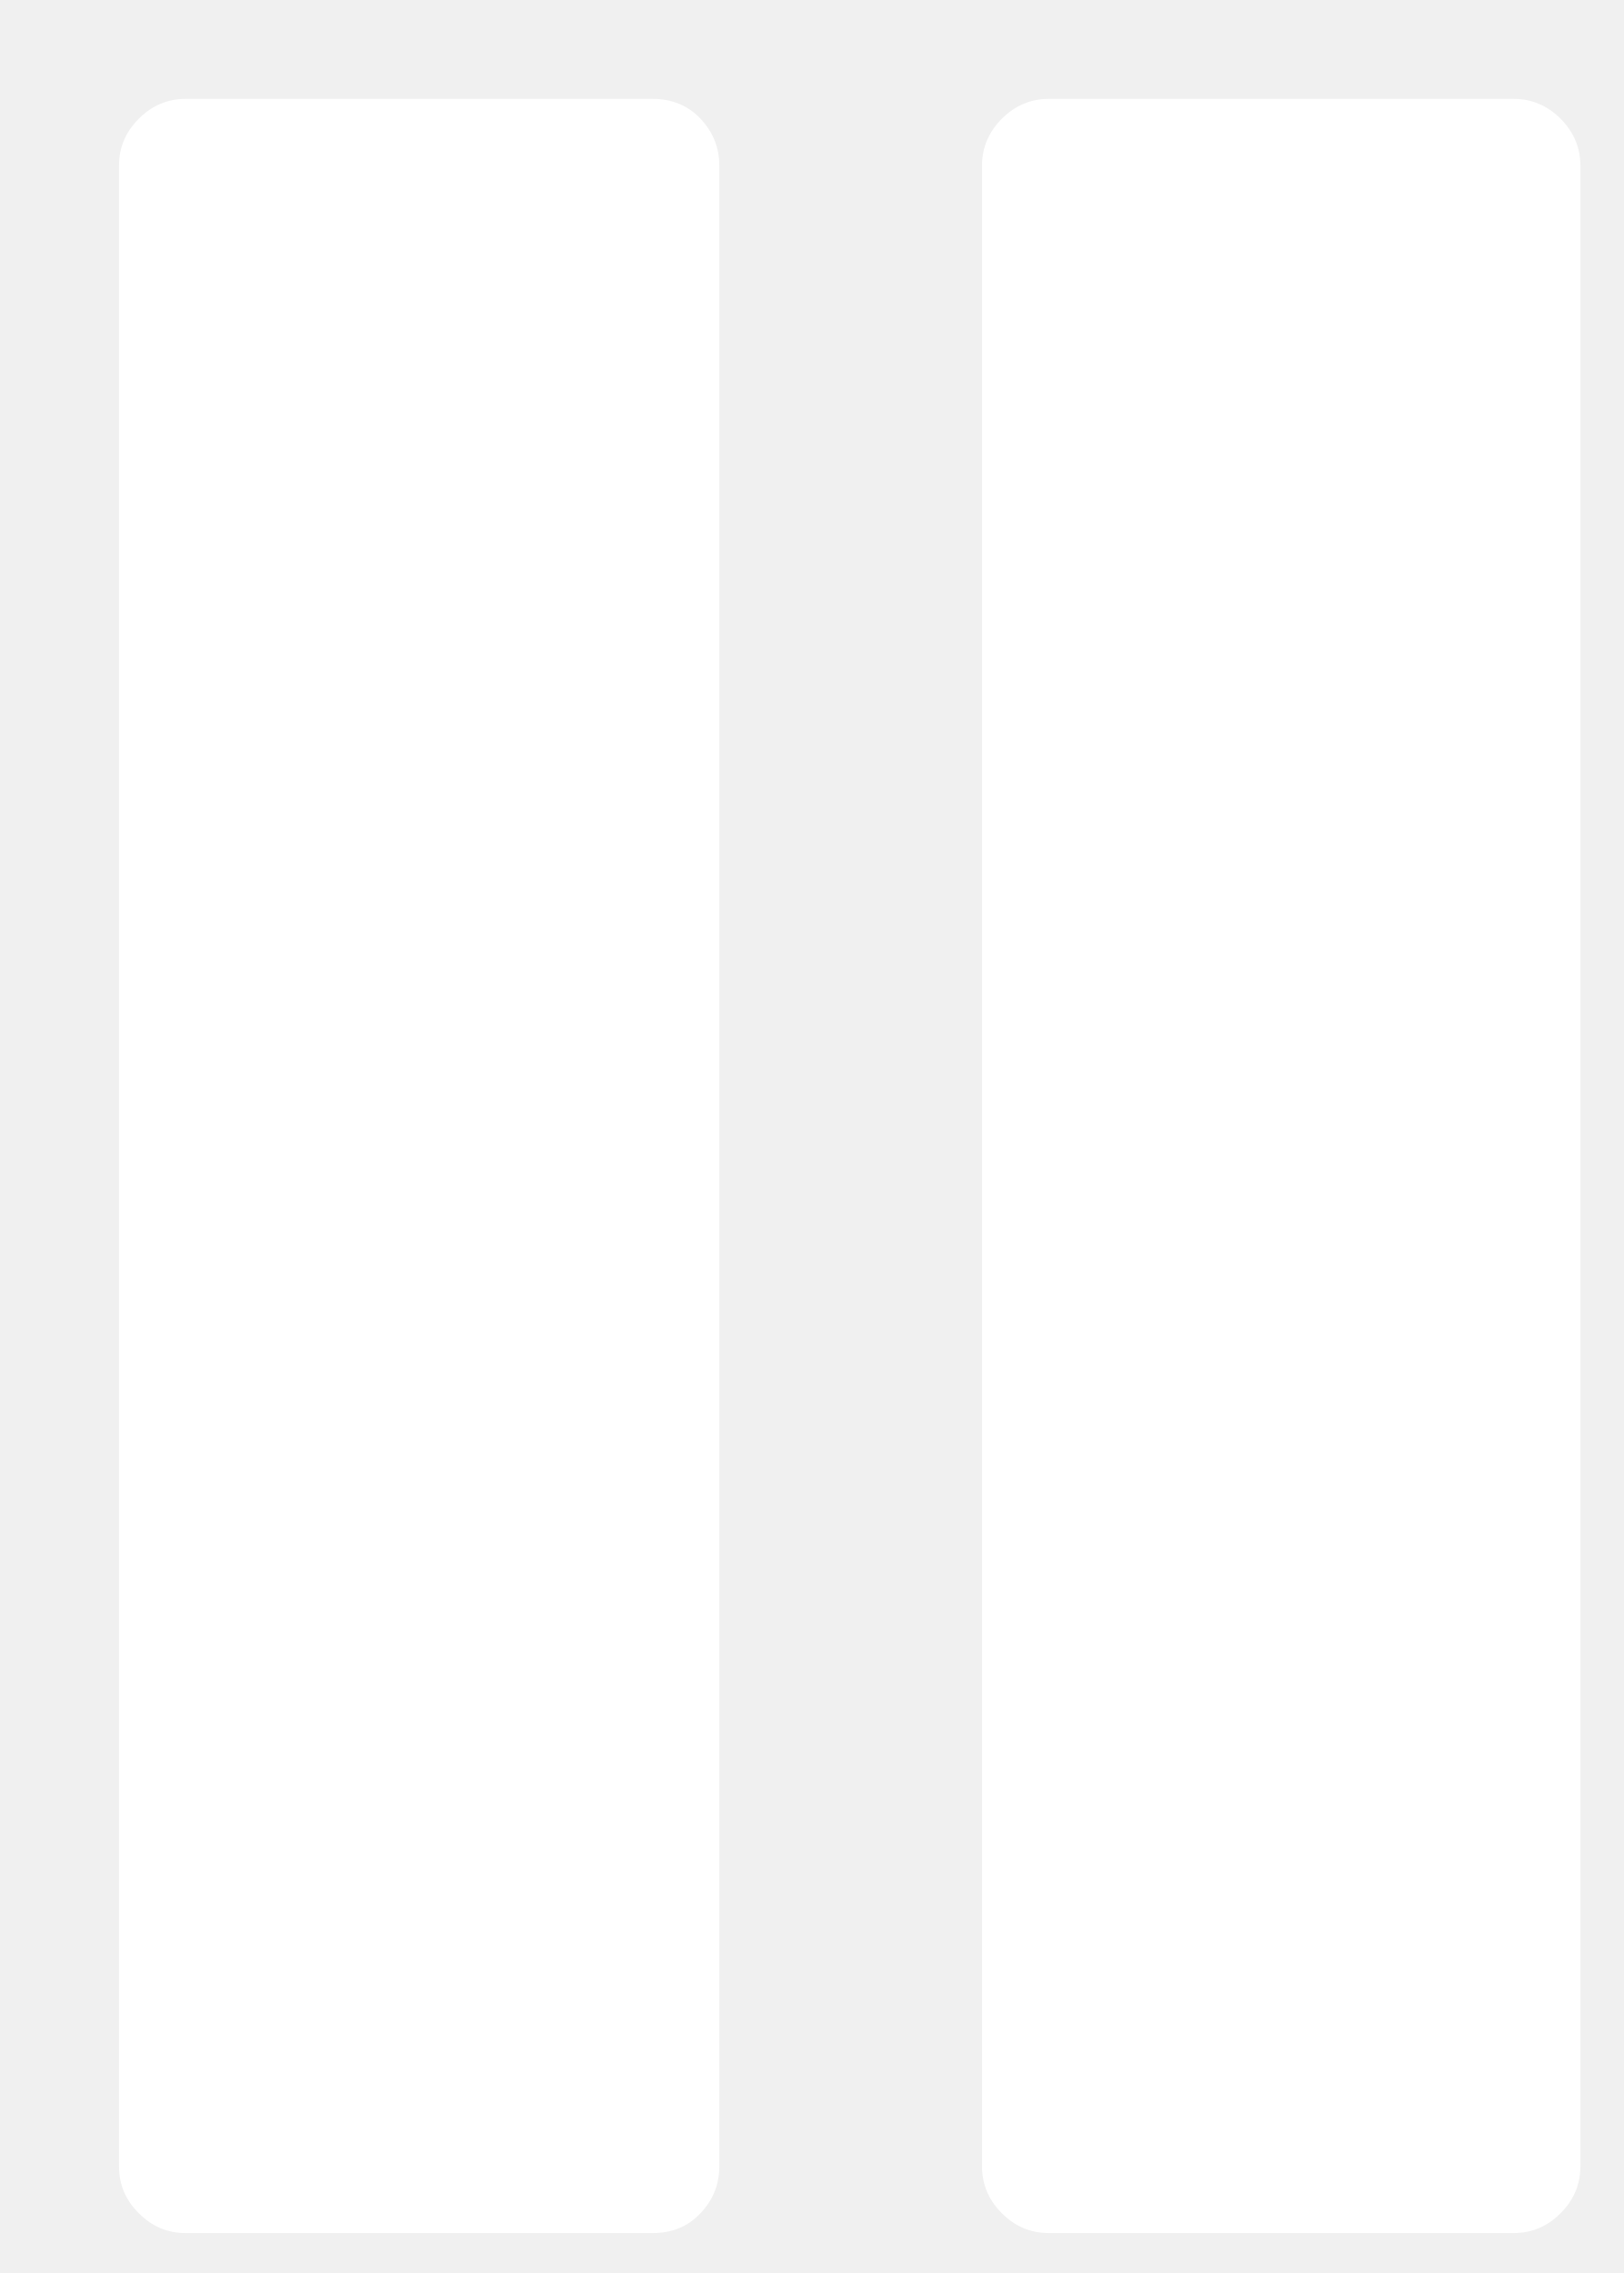
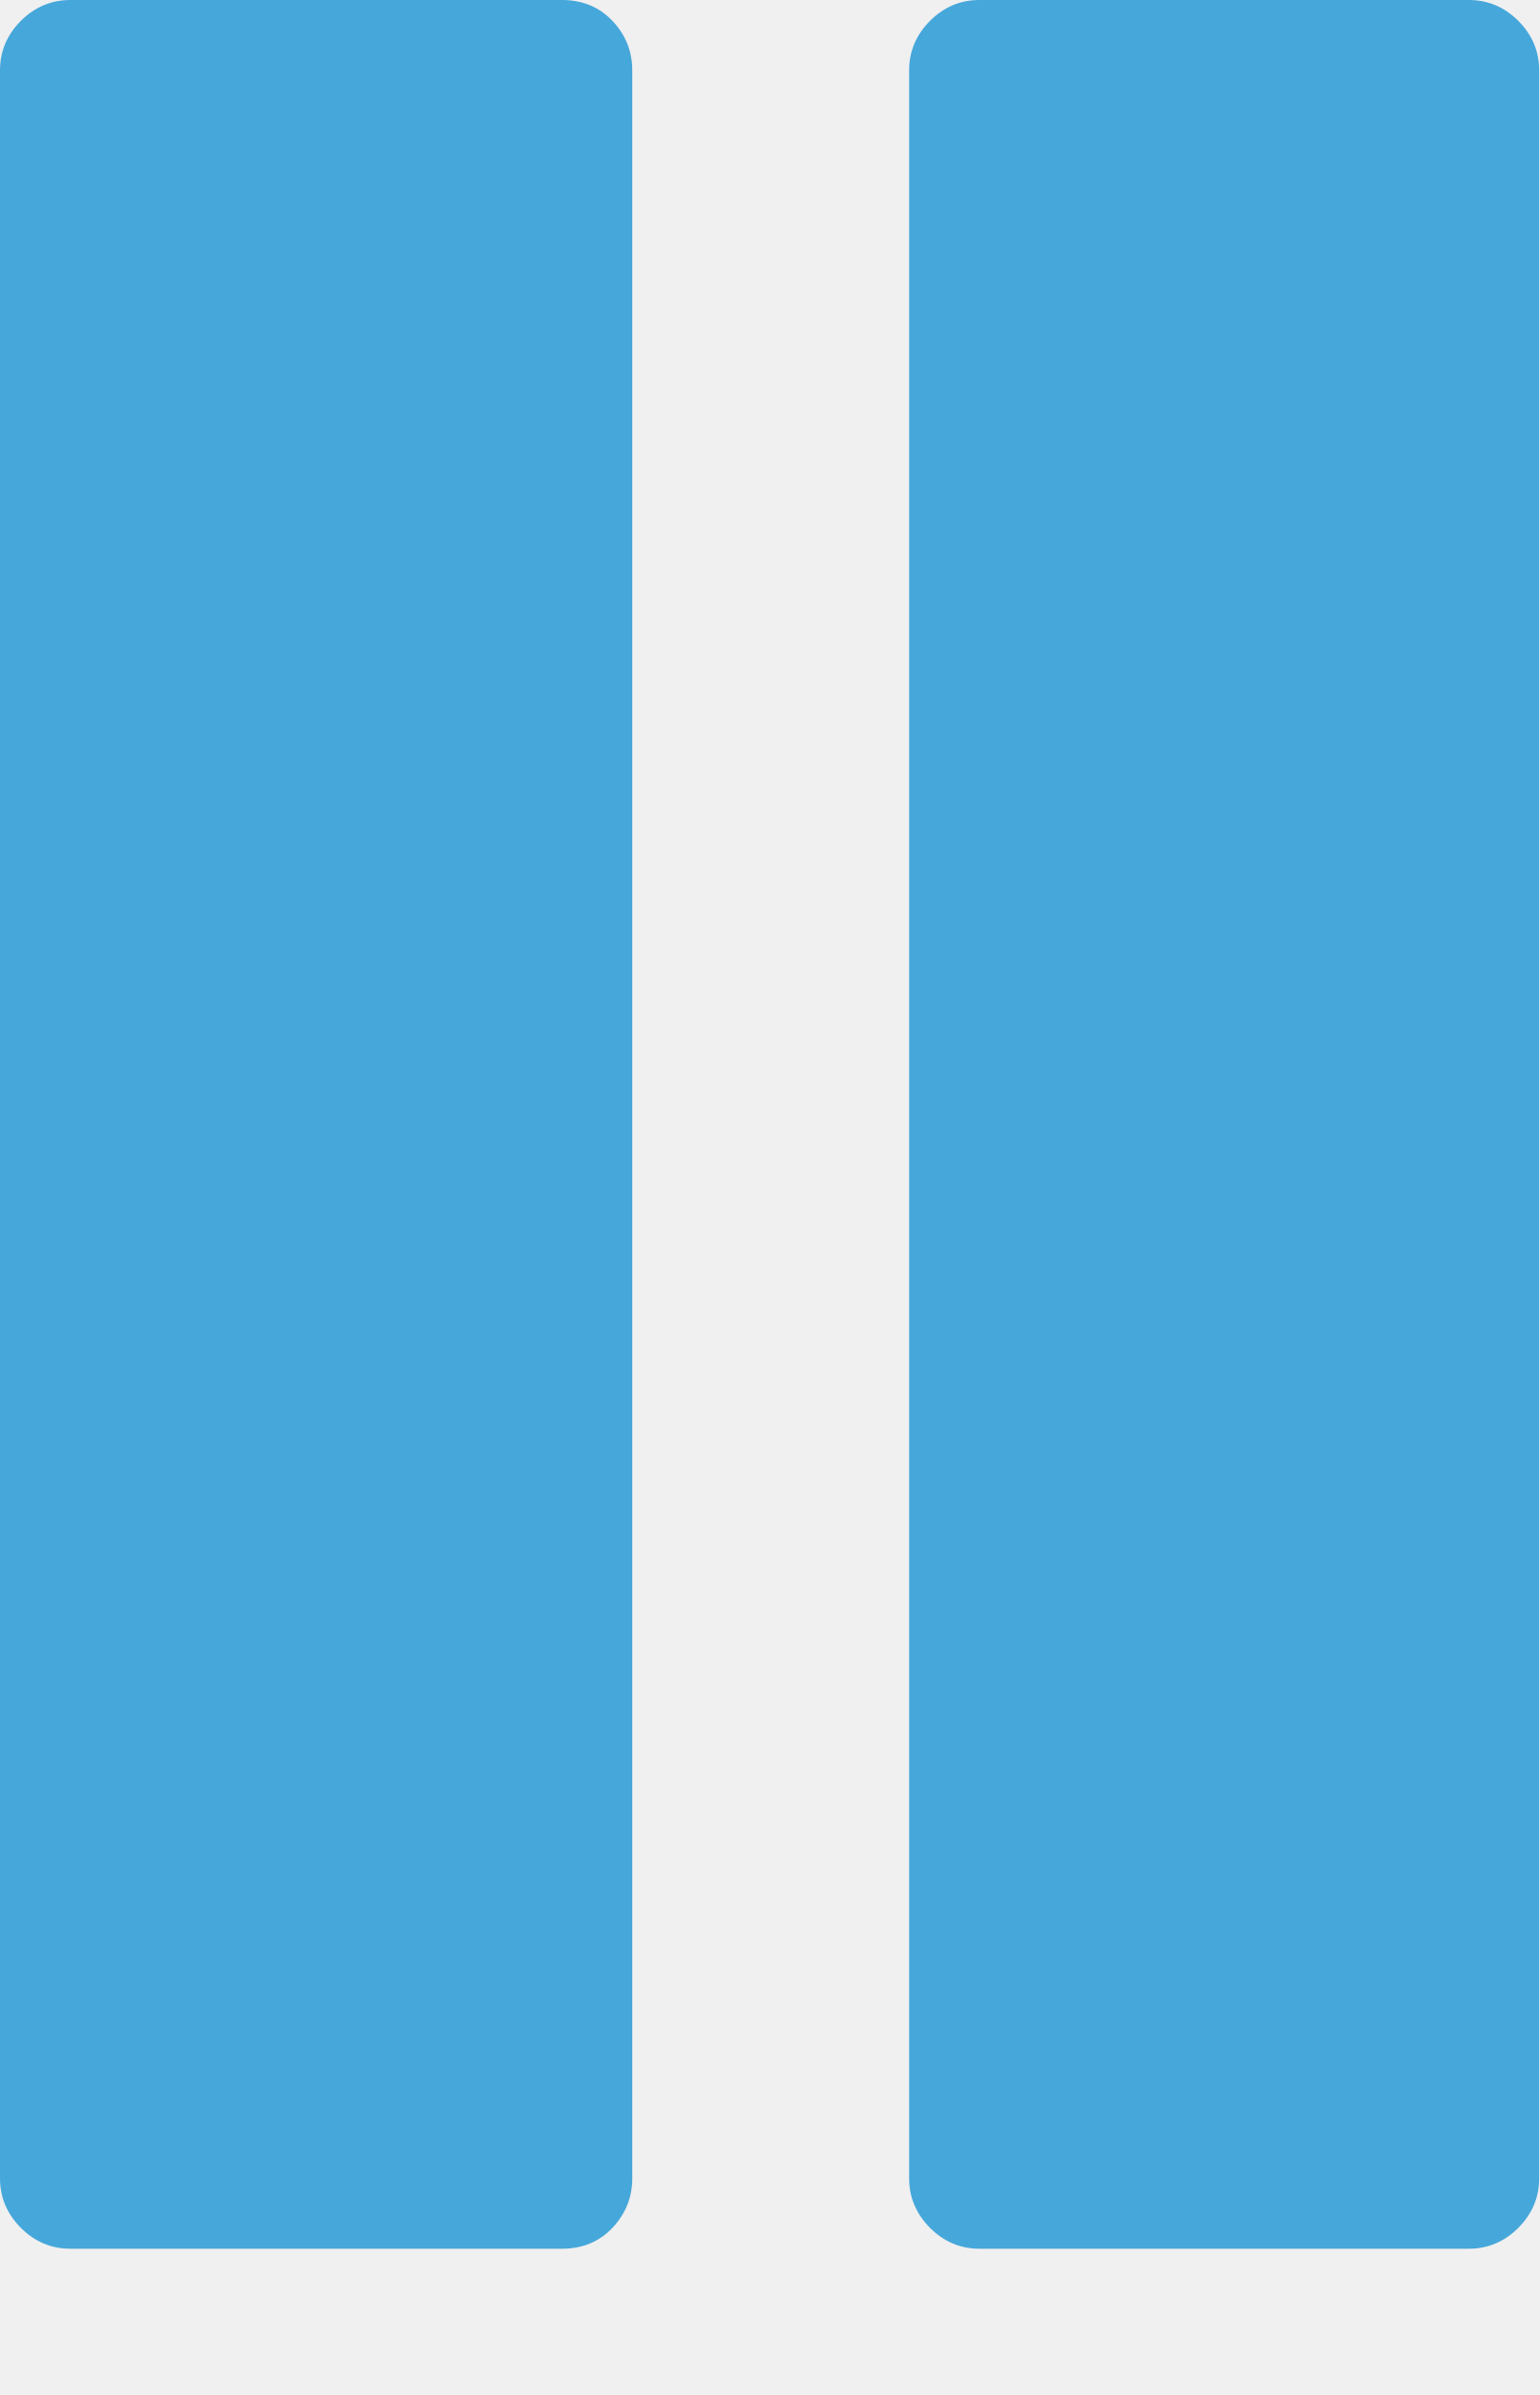
- <svg xmlns="http://www.w3.org/2000/svg" width="10" height="14" viewBox="0 0 10 14">
-   <path fill="#FFFFFF" fill-rule="evenodd" d="M489.019,47.609 L486.143,47.609 C486.032,47.609 485.936,47.65 485.855,47.731 C485.773,47.813 485.733,47.909 485.733,48.02 L485.733,60.343 C485.733,60.455 485.773,60.551 485.855,60.632 C485.936,60.714 486.032,60.754 486.143,60.754 L489.019,60.754 C489.139,60.754 489.237,60.714 489.314,60.632 C489.391,60.551 489.43,60.455 489.43,60.343 L489.43,48.02 C489.43,47.909 489.391,47.813 489.314,47.731 C489.237,47.65 489.139,47.609 489.019,47.609 Z M494.322,47.609 L491.459,47.609 C491.348,47.609 491.252,47.65 491.17,47.731 C491.089,47.813 491.048,47.909 491.048,48.02 L491.048,60.343 C491.048,60.455 491.089,60.551 491.17,60.632 C491.252,60.714 491.348,60.754 491.459,60.754 L494.322,60.754 C494.433,60.754 494.529,60.714 494.611,60.632 C494.692,60.551 494.733,60.455 494.733,60.343 L494.733,48.02 C494.733,47.909 494.692,47.813 494.611,47.731 C494.529,47.65 494.433,47.609 494.322,47.609 Z" transform="translate(-485 -47)" />
+ <svg xmlns="http://www.w3.org/2000/svg" width="9" height="14" viewBox="0 0 9 14">
+   <path fill="#46A7DA" fill-rule="evenodd" d="M3.286,0 L0.411,0 C0.3,0 0.203,0.041 0.122,0.122 C0.041,0.203 5.68434189e-14,0.3 5.68434189e-14,0.411 L5.68434189e-14,12.734 C5.68434189e-14,12.845 0.041,12.941 0.122,13.023 C0.203,13.104 0.3,13.145 0.411,13.145 L3.286,13.145 C3.406,13.145 3.504,13.104 3.581,13.023 C3.658,12.941 3.697,12.845 3.697,12.734 L3.697,0.411 C3.697,0.3 3.658,0.203 3.581,0.122 C3.504,0.041 3.406,0 3.286,0 Z M8.589,0 L5.727,0 C5.615,0 5.519,0.041 5.438,0.122 C5.357,0.203 5.316,0.3 5.316,0.411 L5.316,12.734 C5.316,12.845 5.357,12.941 5.438,13.023 C5.519,13.104 5.615,13.145 5.727,13.145 L8.589,13.145 C8.7,13.145 8.797,13.104 8.878,13.023 C8.959,12.941 9,12.845 9,12.734 L9,0.411 C9,0.3 8.959,0.203 8.878,0.122 C8.797,0.041 8.7,0 8.589,0 Z" />
</svg>
